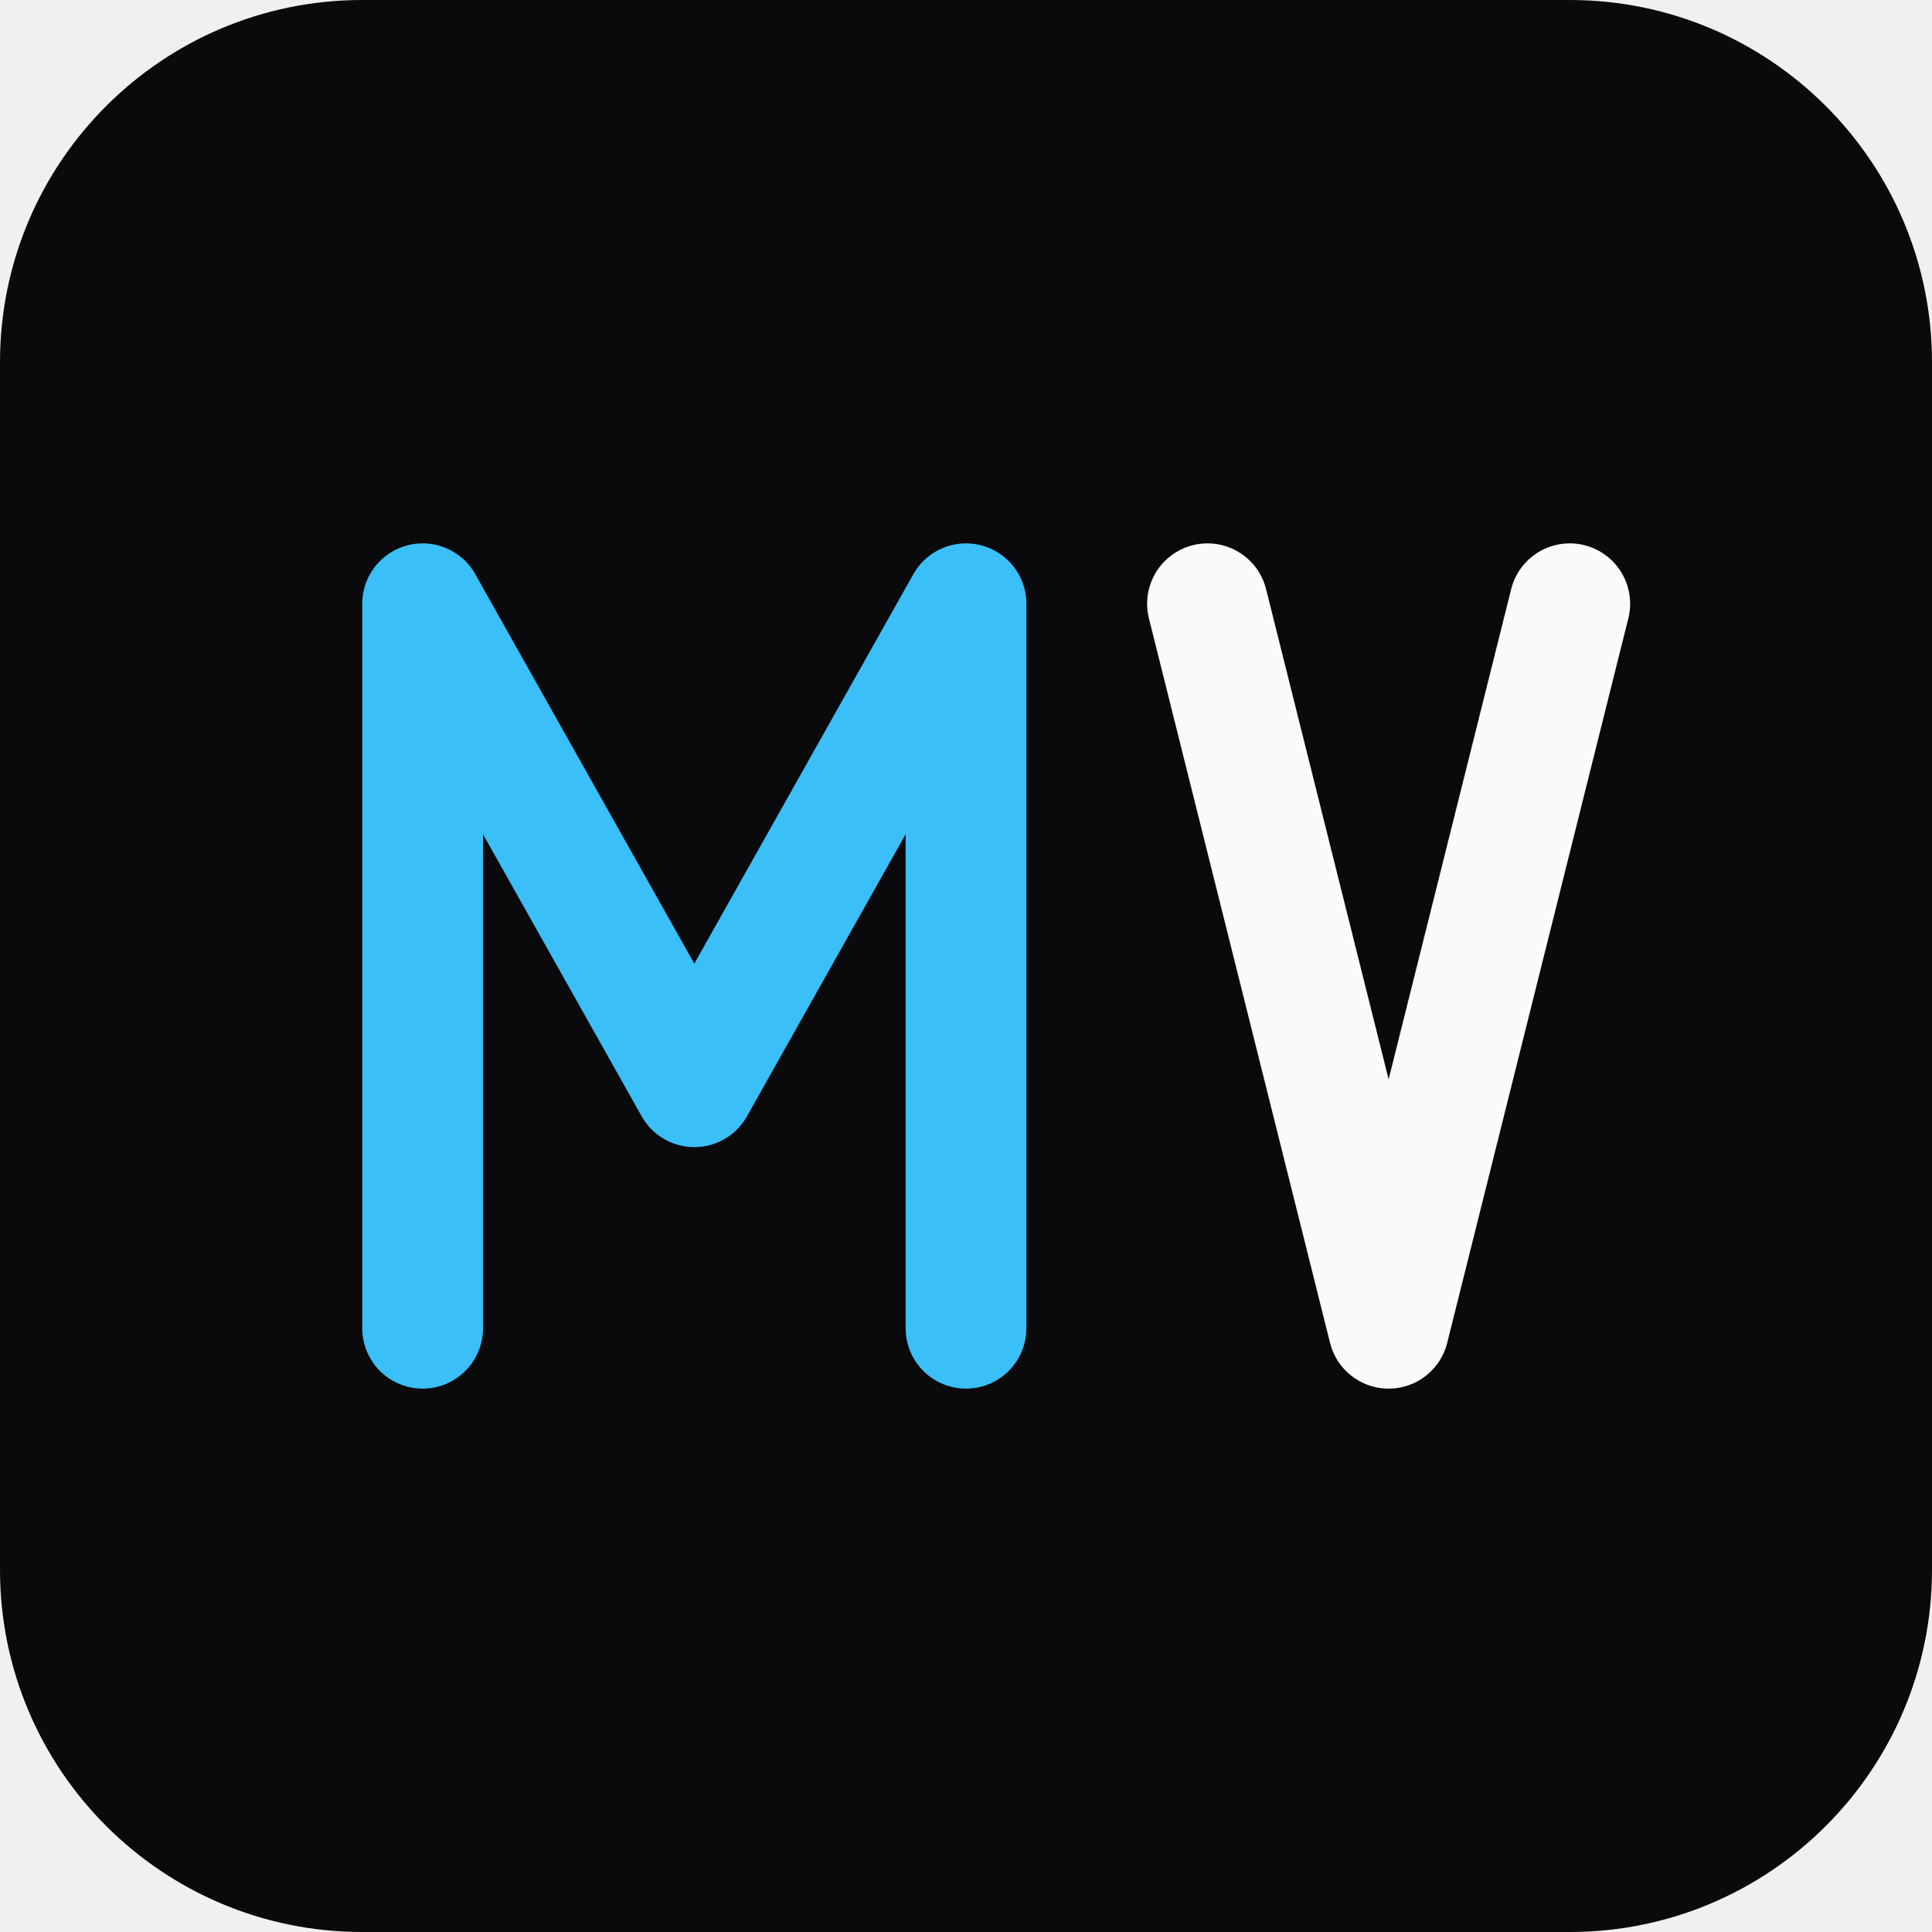
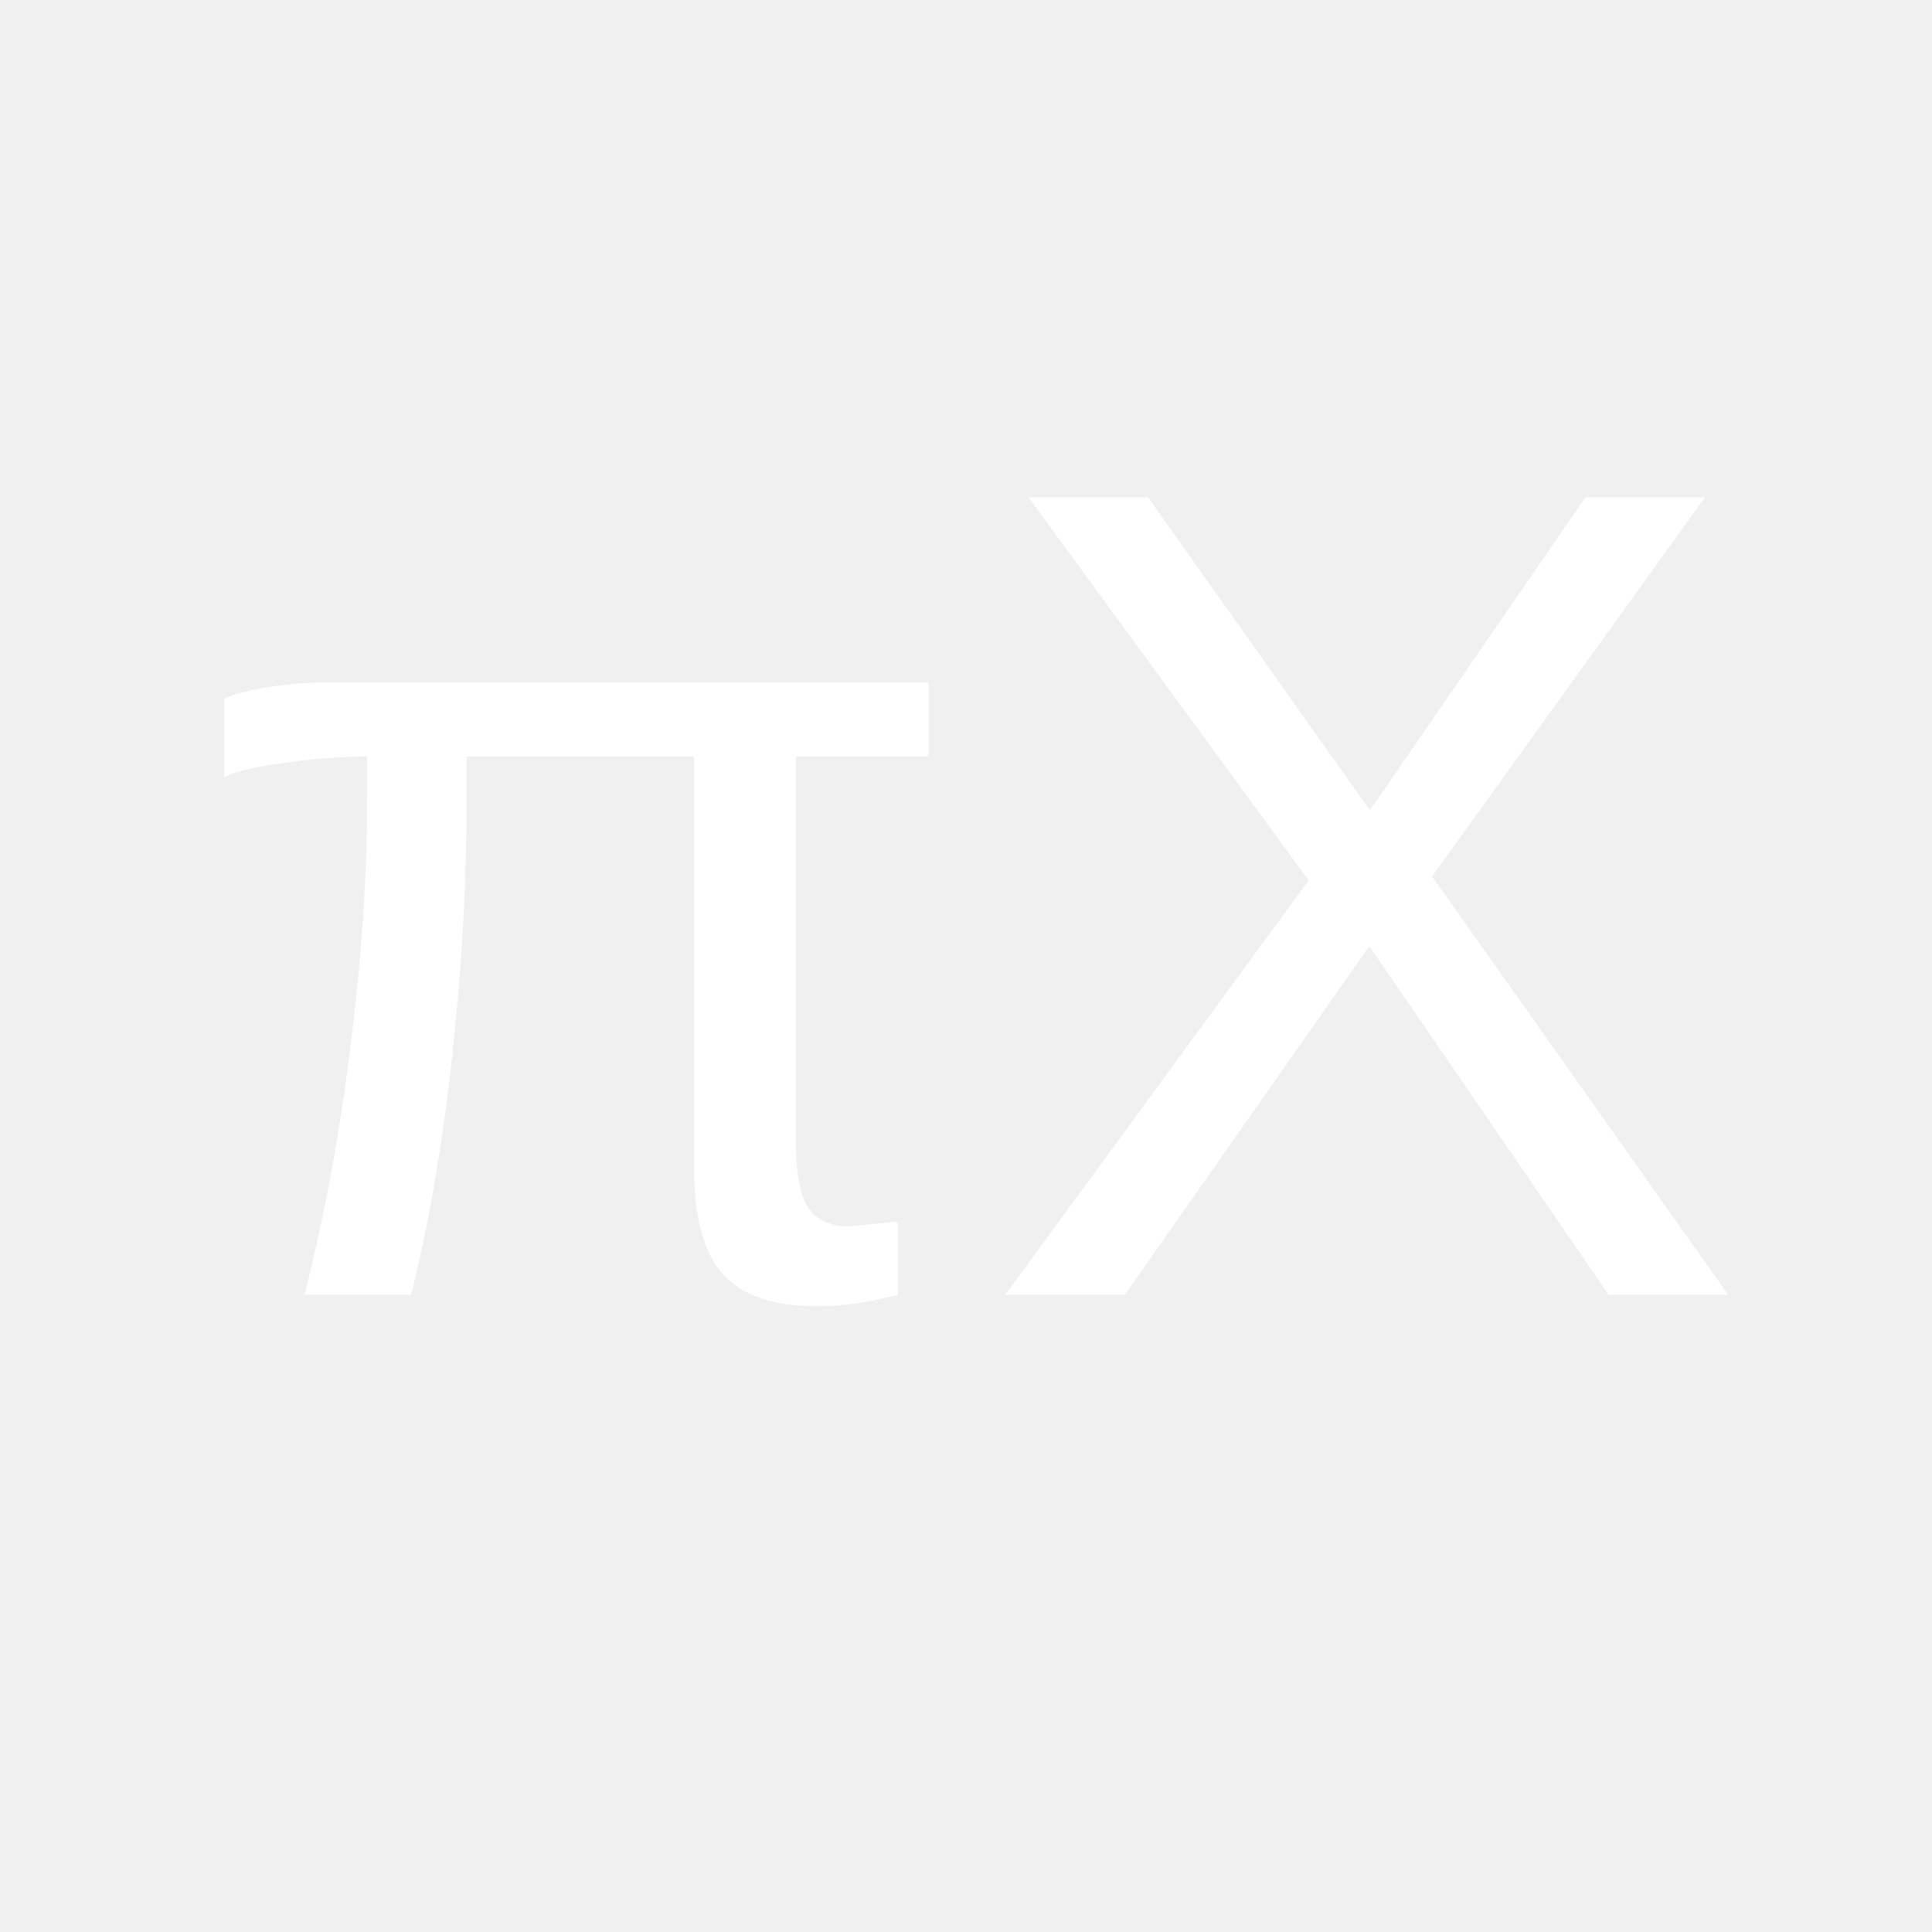
- <svg xmlns="http://www.w3.org/2000/svg" viewBox="0 0 32 32" fill="none">
-   <rect width="32" height="32" rx="6" fill="#0A0A0C" />
-   <path d="M7 22V10l4.5 8L16 10v12" stroke="#3ABFF8" stroke-width="2" stroke-linecap="round" stroke-linejoin="round" />
-   <path d="M20 10l3 12 3-12" stroke="#FAFAFA" stroke-width="2" stroke-linecap="round" stroke-linejoin="round" />
+ <svg xmlns="http://www.w3.org/2000/svg" width="100" height="100" viewBox="0 0 100 100">
+   <text x="50" y="50" font-family="Arial, sans-serif" font-size="60" text-anchor="middle" dominant-baseline="middle" fill="white">πX</text>
</svg>
